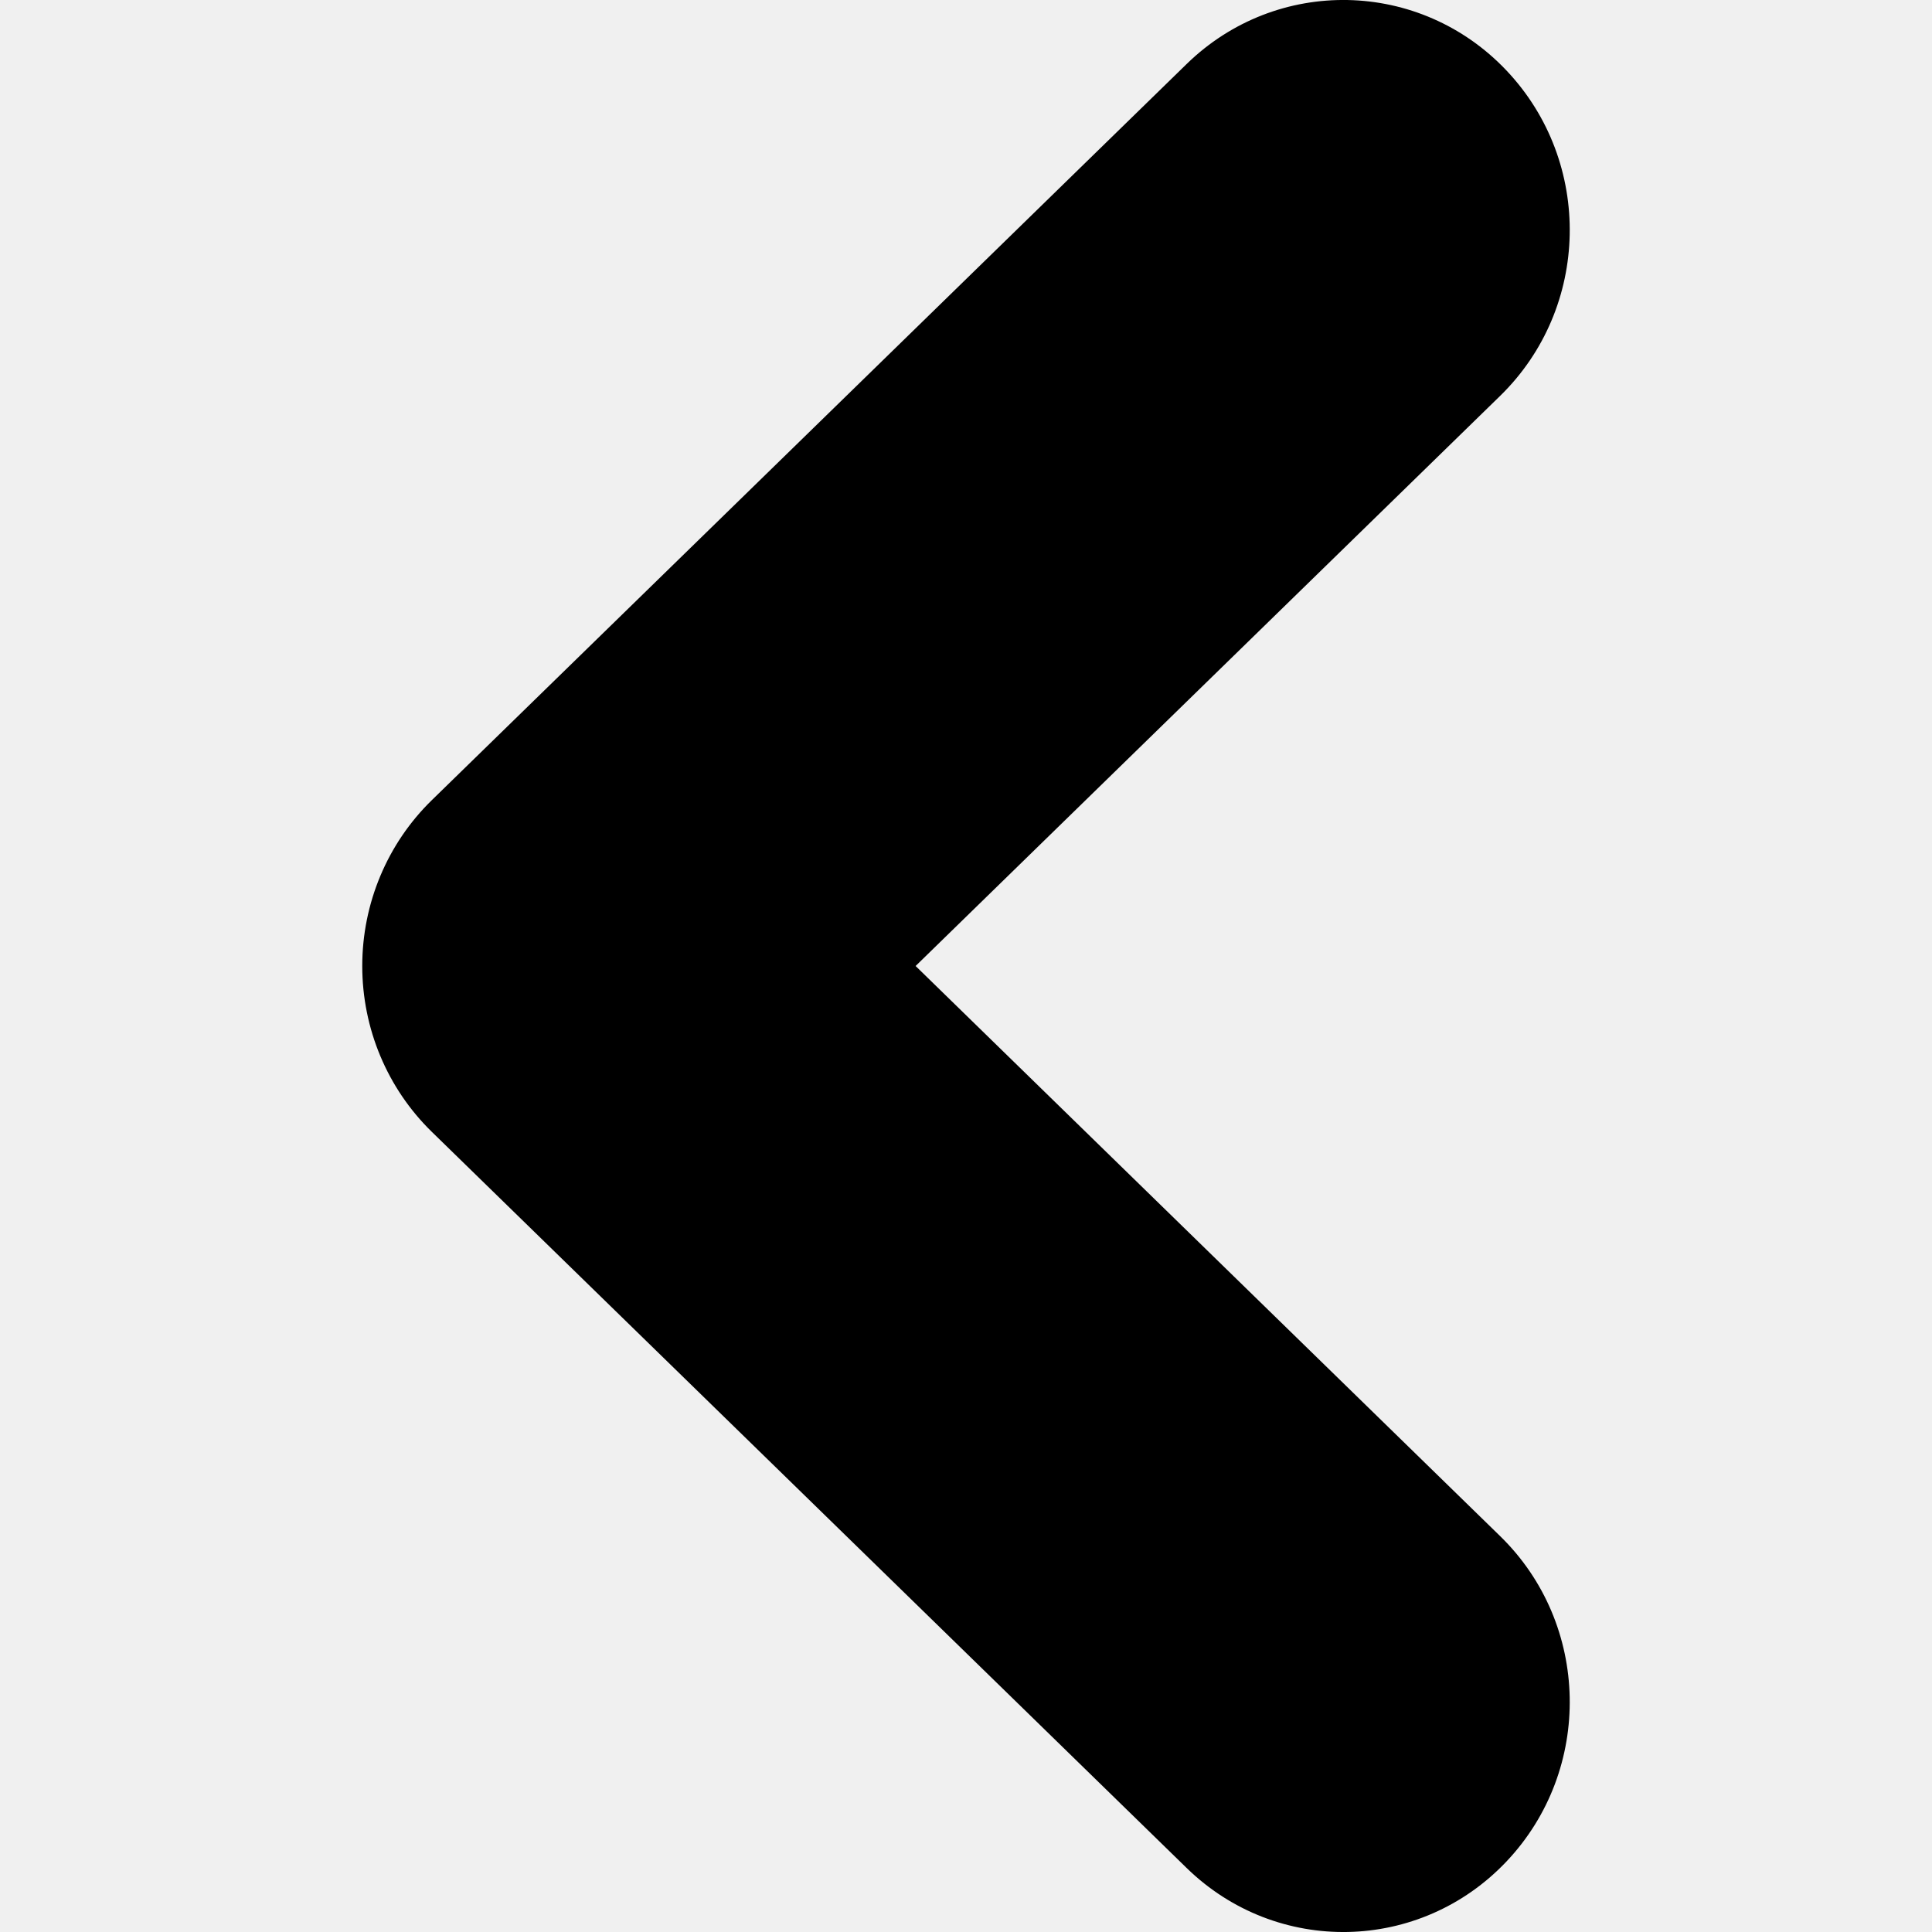
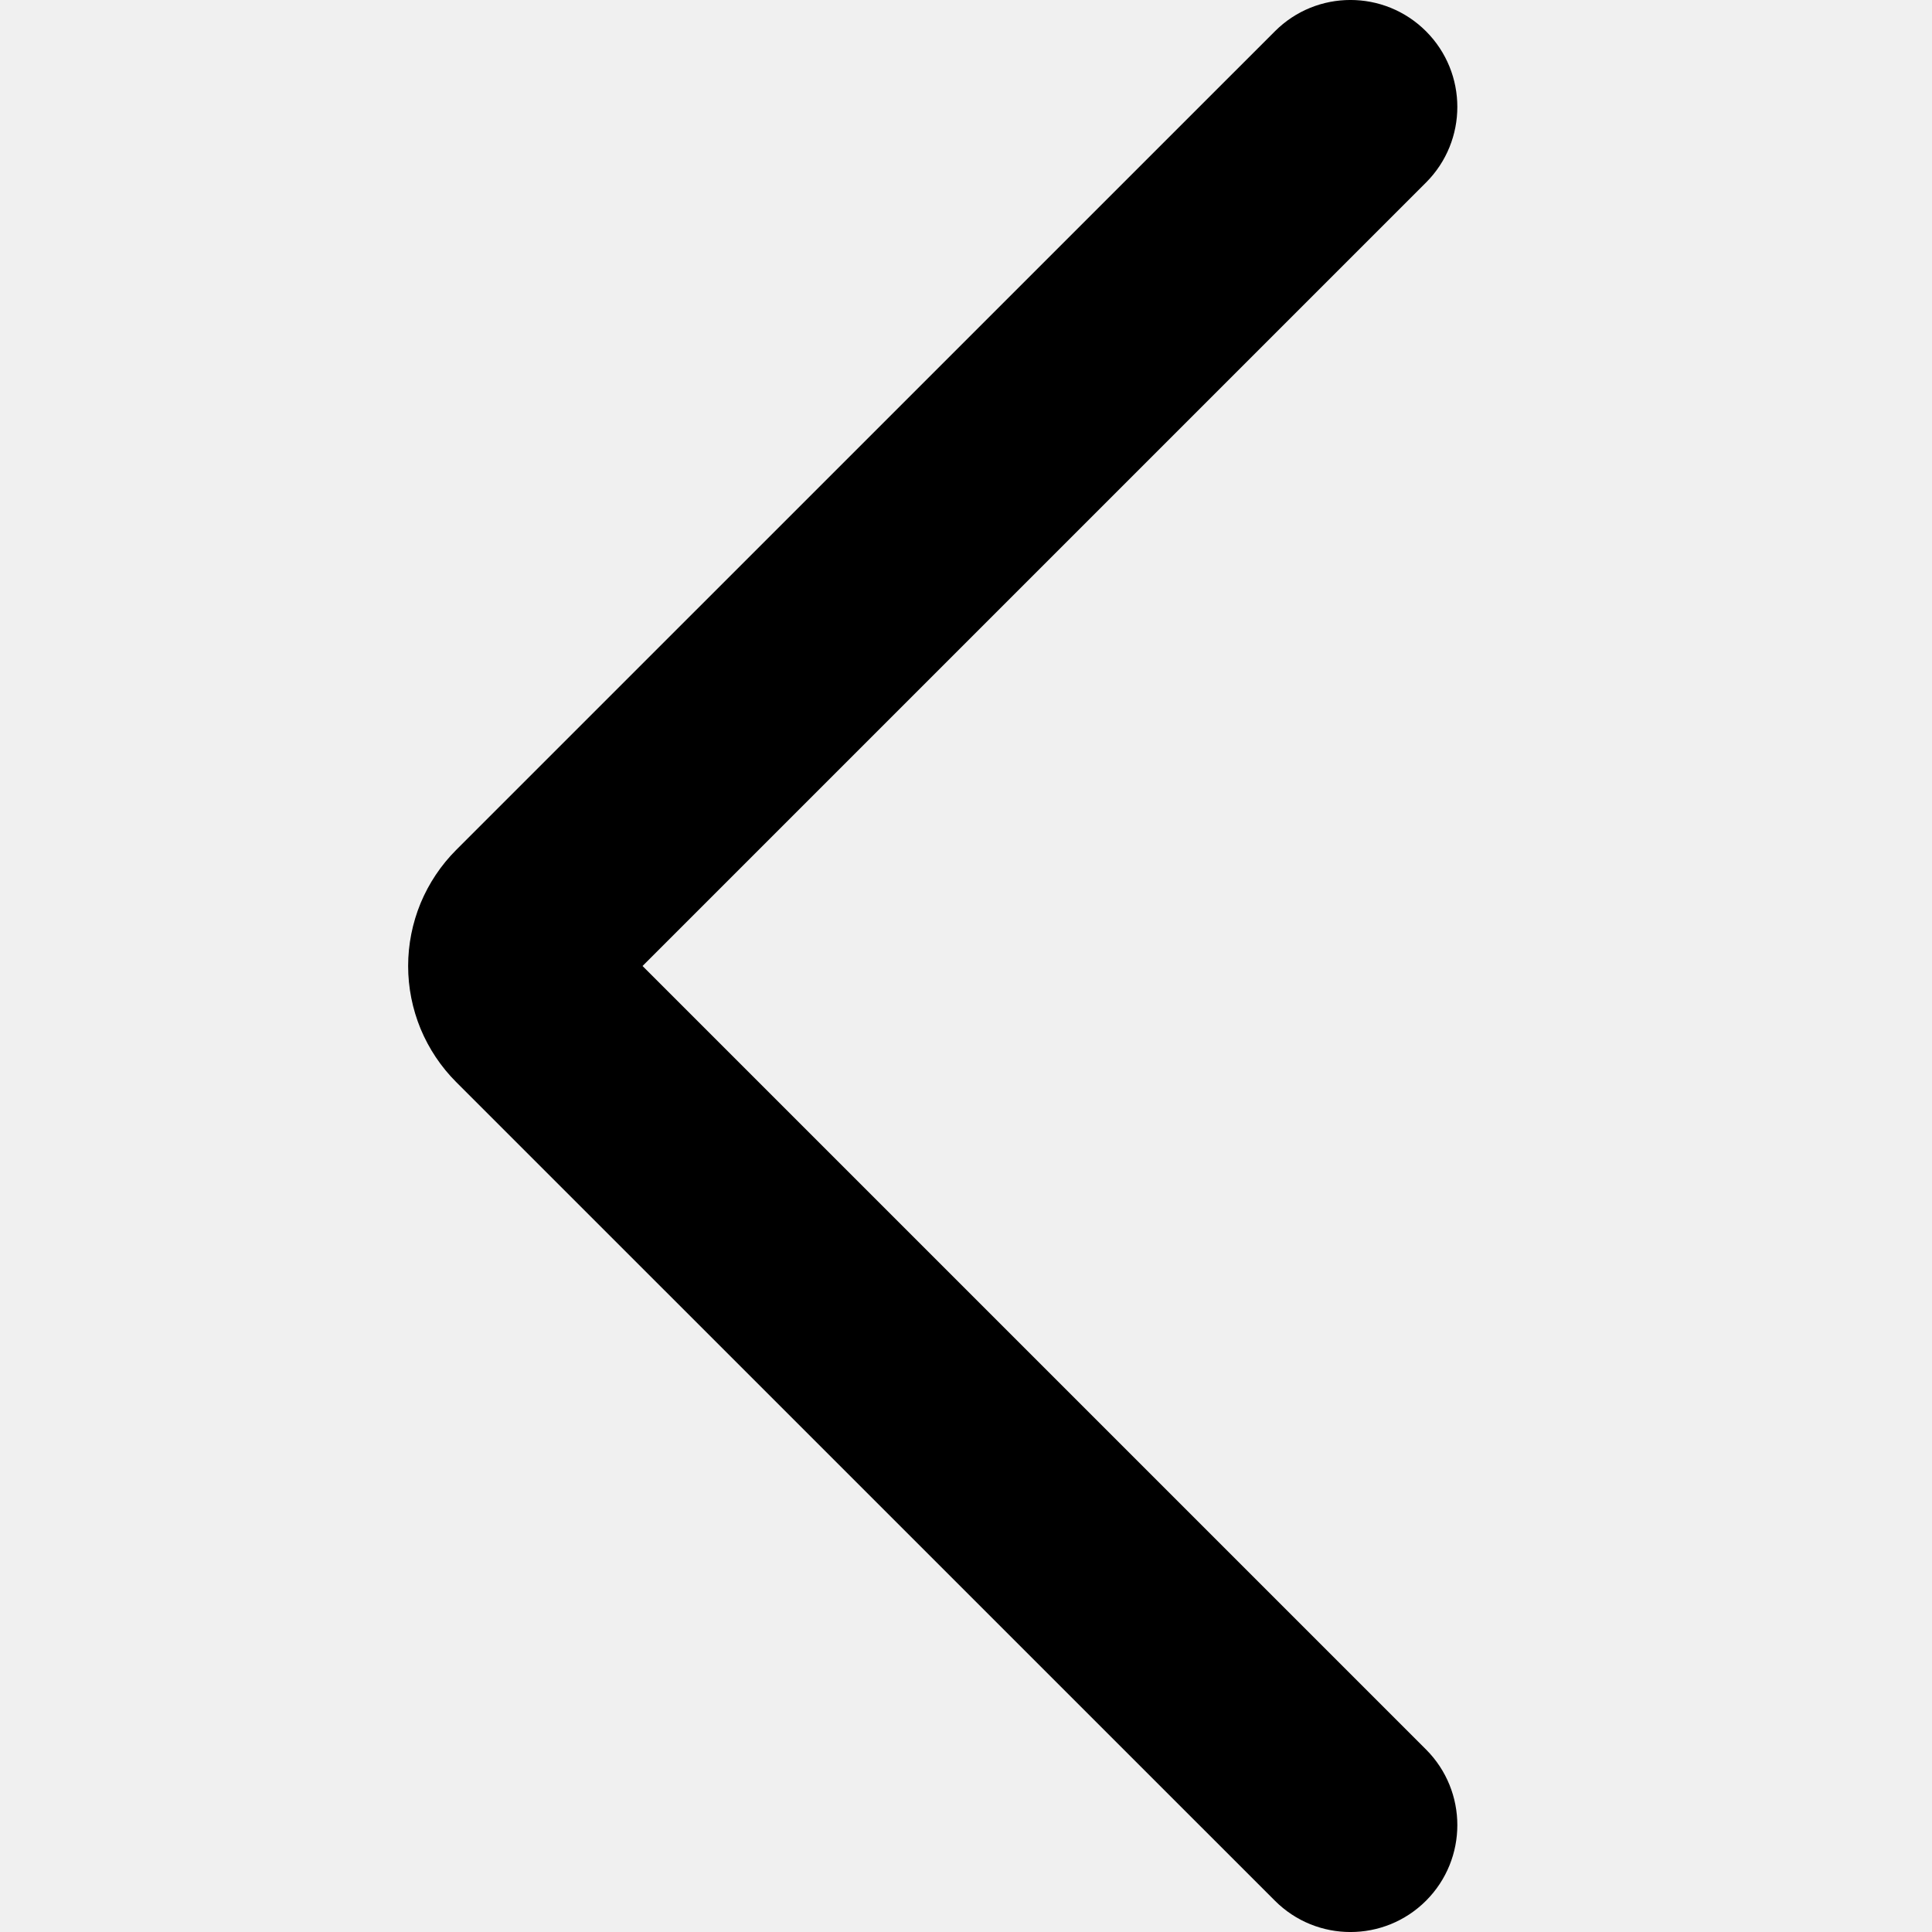
<svg xmlns="http://www.w3.org/2000/svg" width="24" height="24" viewBox="0 0 24 24" fill="none">
  <g clip-path="url(#clip0)">
-     <path fill-rule="evenodd" clip-rule="evenodd" d="M18.716 23.122C19.792 21.983 19.756 20.174 18.635 19.082L11.374 12L18.635 4.918C19.756 3.825 19.792 2.017 18.716 0.878C17.641 -0.26 15.86 -0.297 14.74 0.796L5.365 9.939C4.812 10.478 4.5 11.222 4.5 12C4.5 12.778 4.812 13.522 5.365 14.061L14.74 23.204C15.86 24.297 17.641 24.26 18.716 23.122Z" fill="black" />
+     <path fill-rule="evenodd" clip-rule="evenodd" d="M17.715 0.389C18.233 0.908 18.233 1.748 17.715 2.267L7.982 12L17.715 21.733C18.233 22.252 18.233 23.092 17.715 23.611C17.196 24.13 16.355 24.13 15.837 23.611L5.668 13.443C5.668 13.442 5.668 13.442 5.668 13.442C5.668 13.442 5.668 13.442 5.667 13.442C5.478 13.253 5.328 13.028 5.225 12.781C5.123 12.533 5.07 12.268 5.07 12C5.07 11.732 5.123 11.467 5.225 11.219C5.328 10.972 5.478 10.747 5.667 10.558C5.668 10.558 5.668 10.558 5.668 10.558C5.668 10.558 5.668 10.558 5.668 10.557L15.837 0.389C16.355 -0.13 17.196 -0.13 17.715 0.389Z" fill="black" />
  </g>
  <defs>
    <clipPath id="clip0">
-       <path d="M0 0L24 0V24H0L0 0Z" fill="white" />
+       <rect width="24" height="24" fill="white" />
    </clipPath>
  </defs>
</svg>
